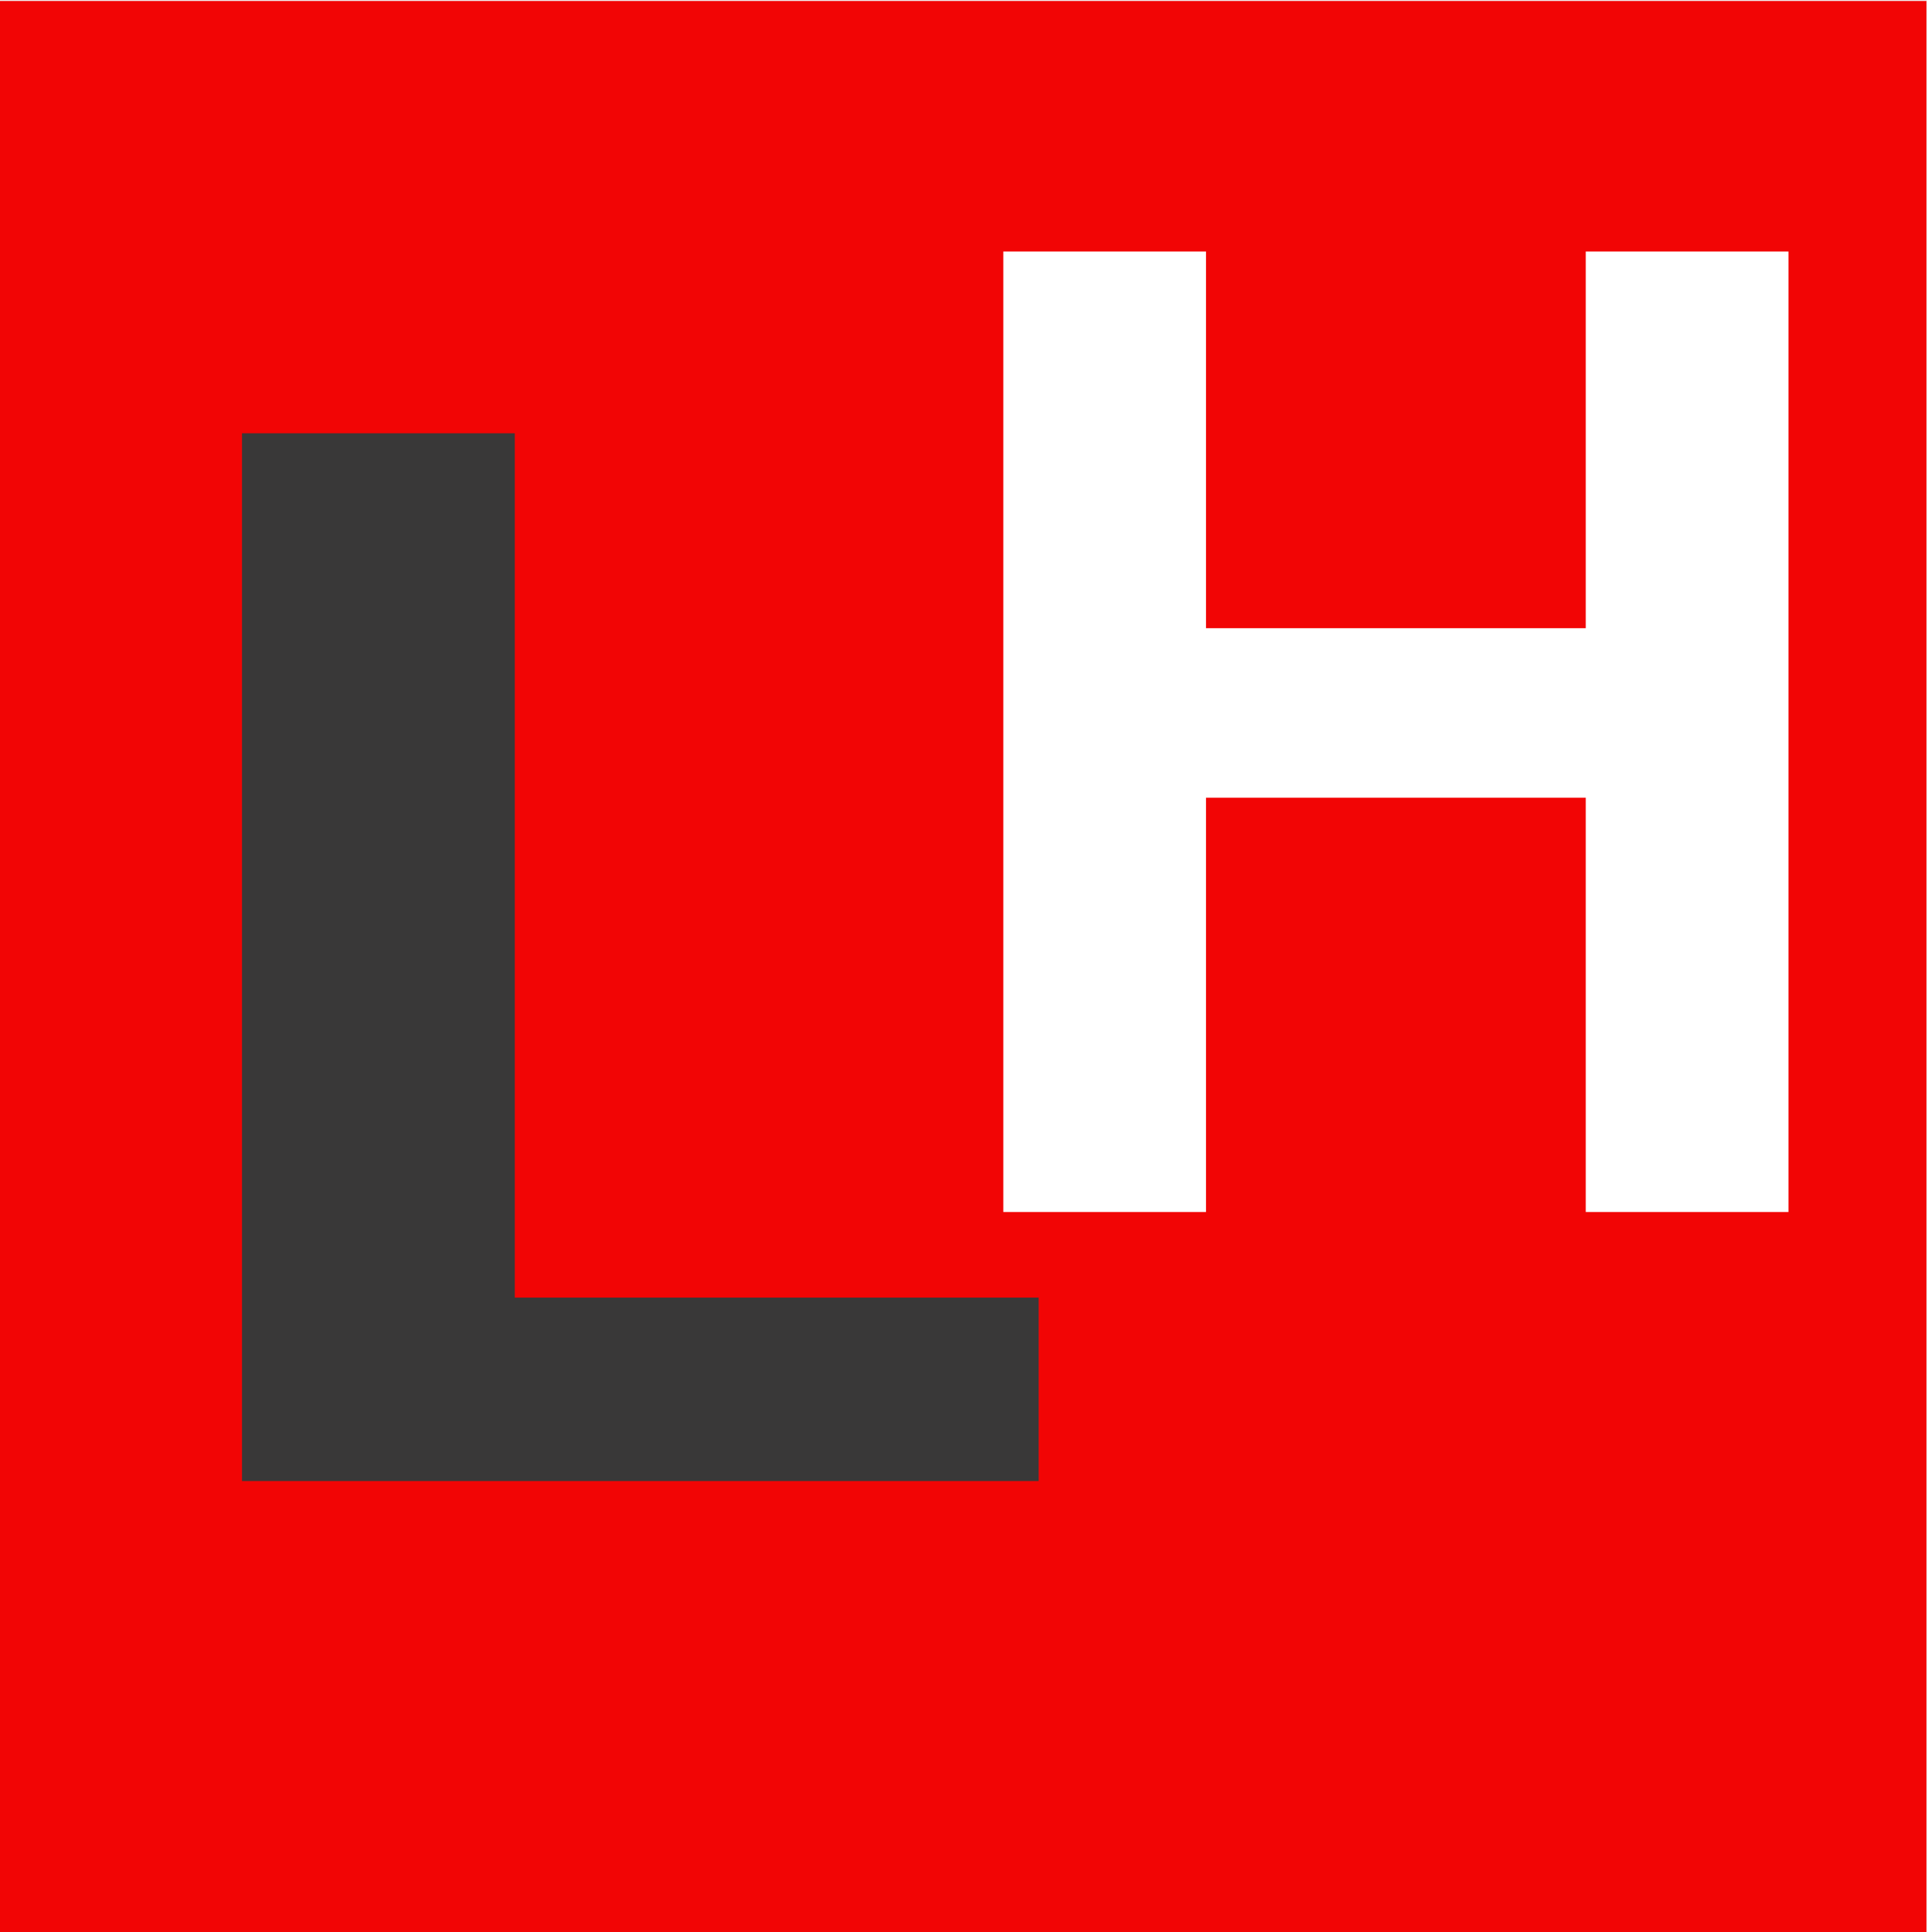
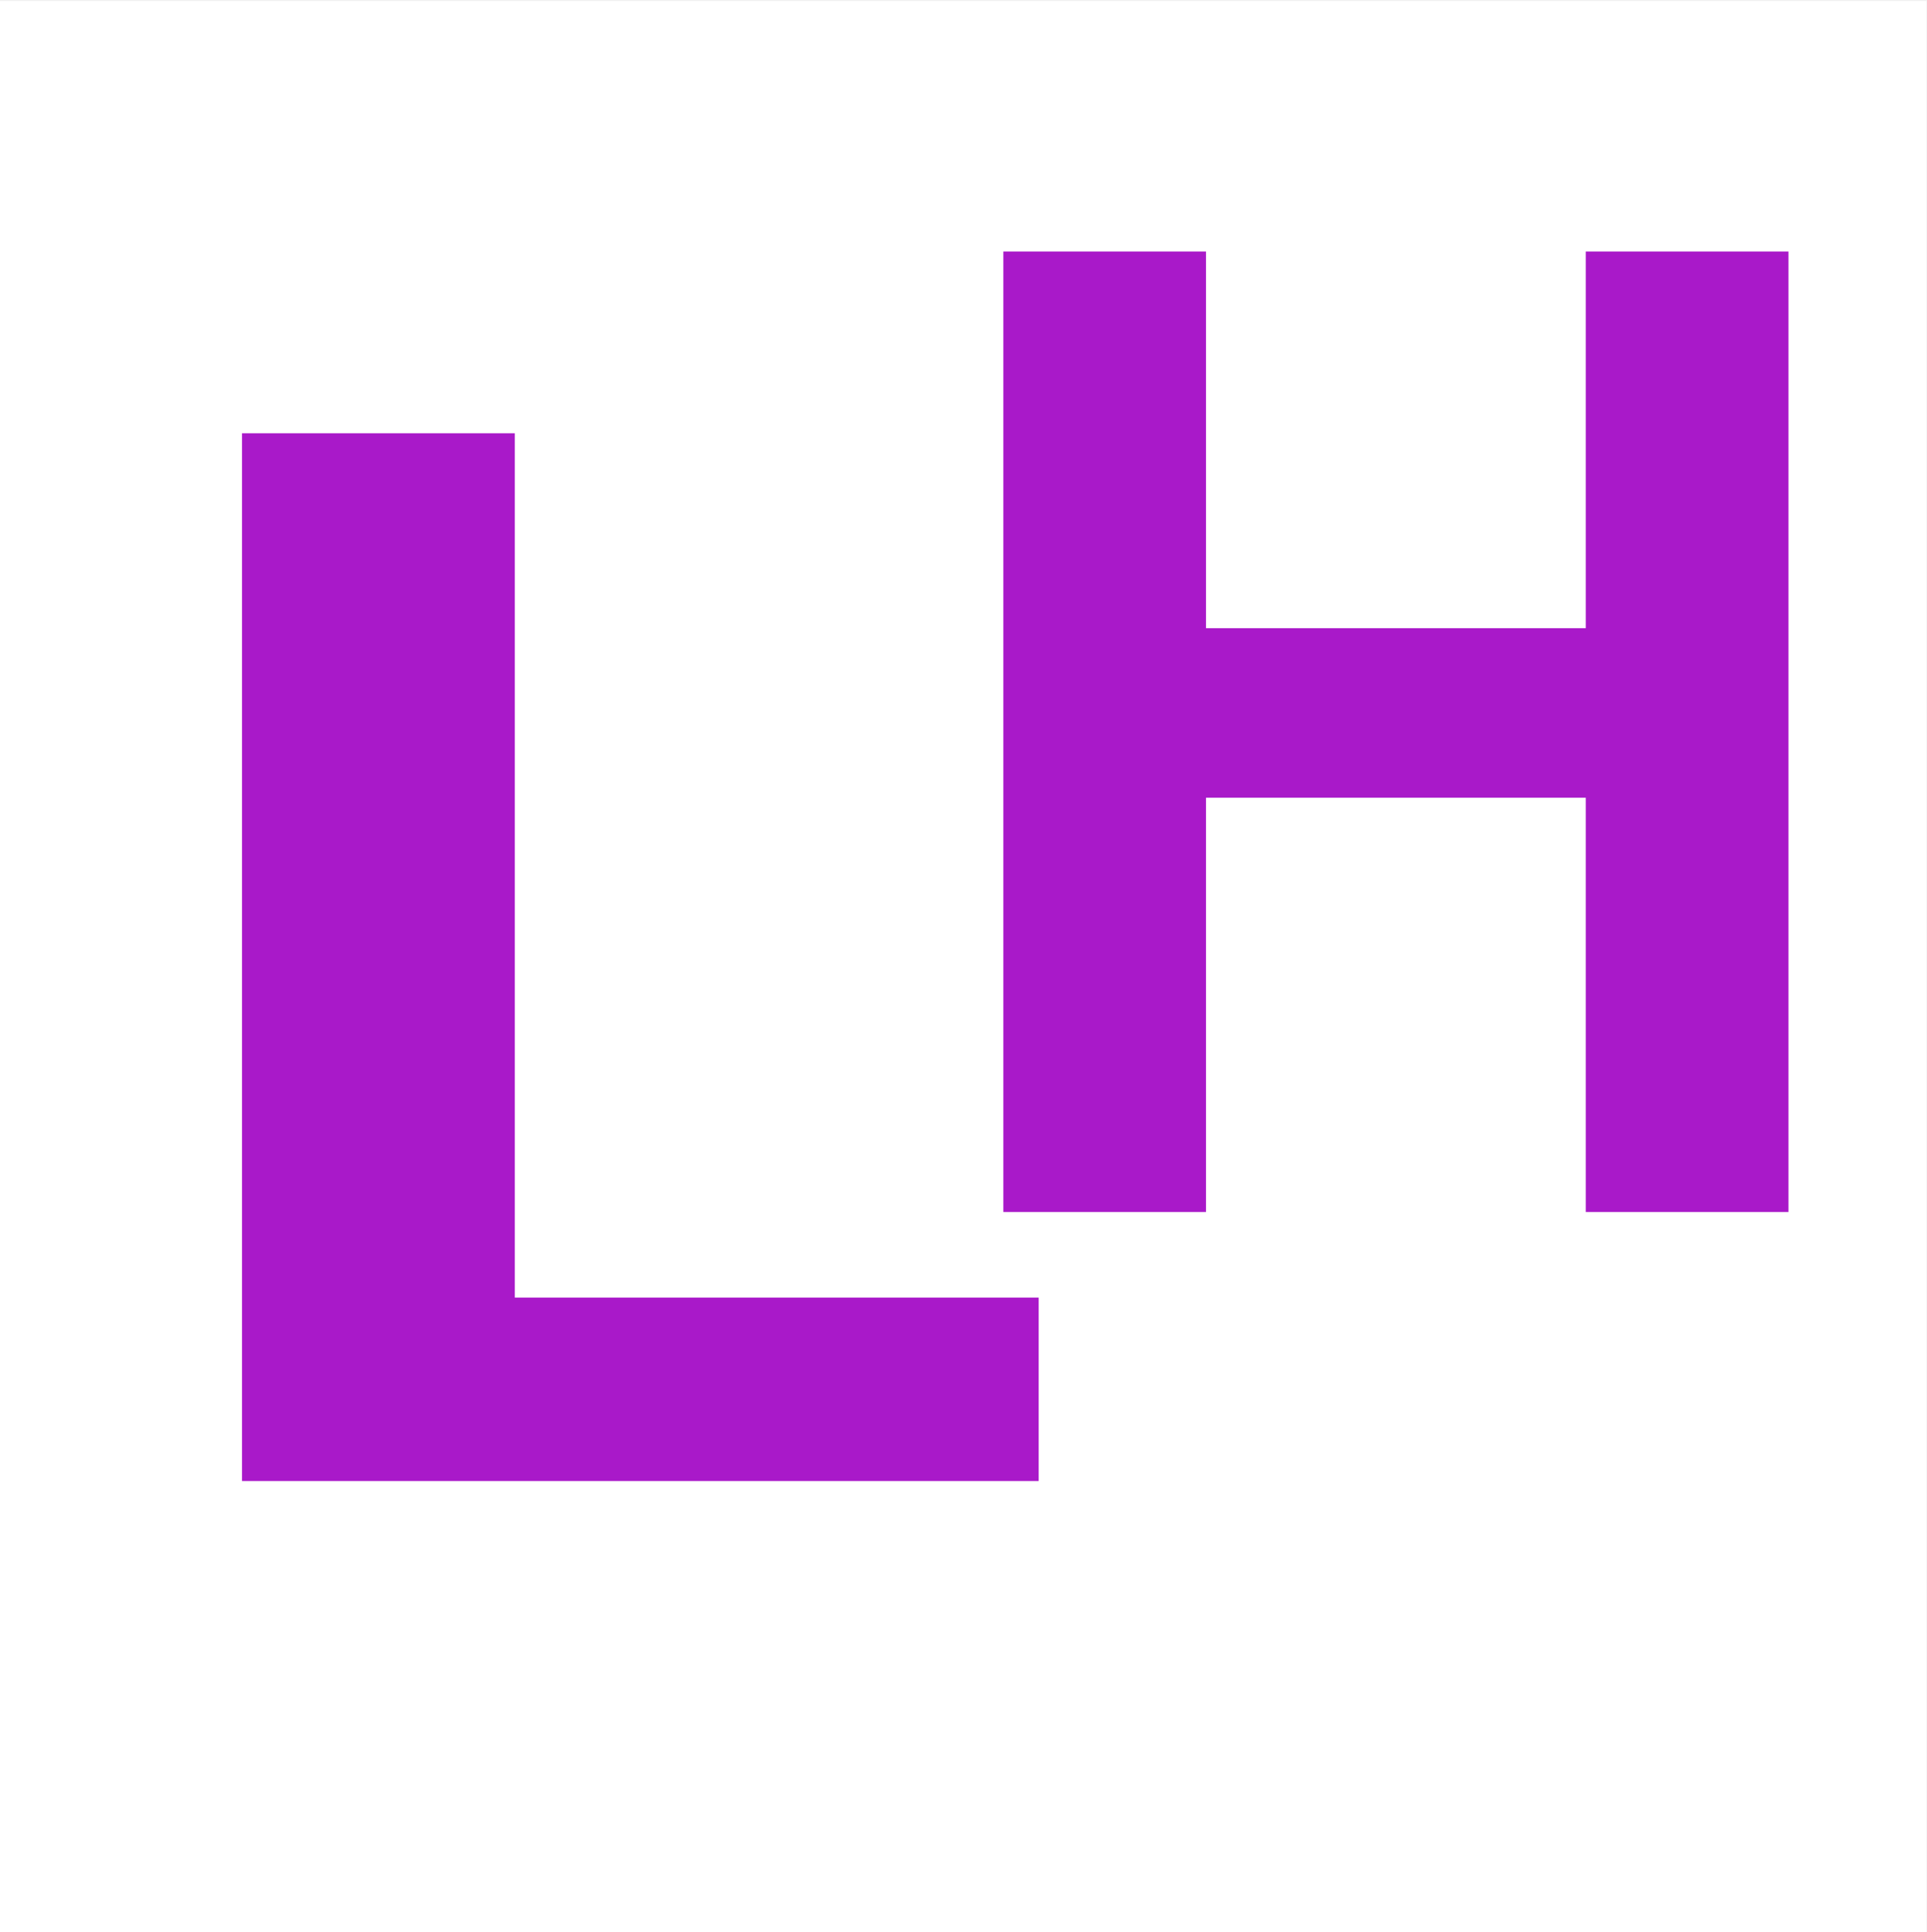
<svg xmlns="http://www.w3.org/2000/svg" viewBox="0 -0.201 600 601.611">
  <g transform="matrix(1, 0, 0, 1.00217, 300, 300.7593)" id="2071248a-ab7d-4b7b-816c-e141de6f3739" style="">
-     <rect style="stroke: none; stroke-width: 1; stroke-dasharray: none; stroke-linecap: butt; stroke-dashoffset: 0; stroke-linejoin: miter; stroke-miterlimit: 4; fill: rgb(242,5,5); fill-rule: nonzero; opacity: 1;" vector-effect="non-scaling-stroke" x="-300" y="-300" rx="0" ry="0" width="600" height="600" />
+     <rect style="stroke: none; stroke-width: 1; stroke-dasharray: none; stroke-linecap: butt; stroke-dashoffset: 0; stroke-linejoin: miter; stroke-miterlimit: 4; fill:#ffffff; fill-rule: nonzero; opacity: 1;" vector-effect="non-scaling-stroke" x="-300" y="-300" rx="0" ry="0" width="600" height="600" />
  </g>
  <g transform="matrix(2.813107, 0, 0, 2.284872, 189.3017, 317.4225)" style="" id="dd982fe0-7aa5-464f-9f32-73cae21b2f6d">
-     <text font-family="Raleway" font-size="200" font-style="normal" font-weight="900" style="stroke: none; stroke-width: 1; stroke-dasharray: none; stroke-linecap: butt; stroke-dashoffset: 0; stroke-linejoin: miter; stroke-miterlimit: 4; fill: rgb(57,56,56); fill-rule: nonzero; opacity: 1; white-space: pre;">
-       <tspan x="-58.5" y="62.83">L</tspan>
+     <text font-family="Raleway" font-size="200" font-style="normal" font-weight="900" style="stroke: none; stroke-width: 1; stroke-dasharray: none; stroke-linecap: butt; stroke-dashoffset: 0; stroke-linejoin: miter; stroke-miterlimit: 4; fill:#ffffff; fill-rule: nonzero; opacity: 1; white-space: pre;">
+       <tspan x="-58.5" y="62.83" fill="#a919c9">L</tspan>
    </text>
  </g>
  <g transform="matrix(2.09, 0, 0, 2.094536, 431.6155, 245.6084)" style="">
    <text font-family="Raleway" font-size="200" font-style="normal" font-weight="900" style="stroke: none; stroke-width: 1; stroke-dasharray: none; stroke-linecap: butt; stroke-dashoffset: 0; stroke-linejoin: miter; stroke-miterlimit: 4; fill: rgb(255,255,255); fill-rule: nonzero; opacity: 1; white-space: pre;">
-       <tspan x="-75" y="62.83">H</tspan>
+       <tspan x="-75" y="62.83" fill="#a919c9">H</tspan>
    </text>
  </g>
</svg>
